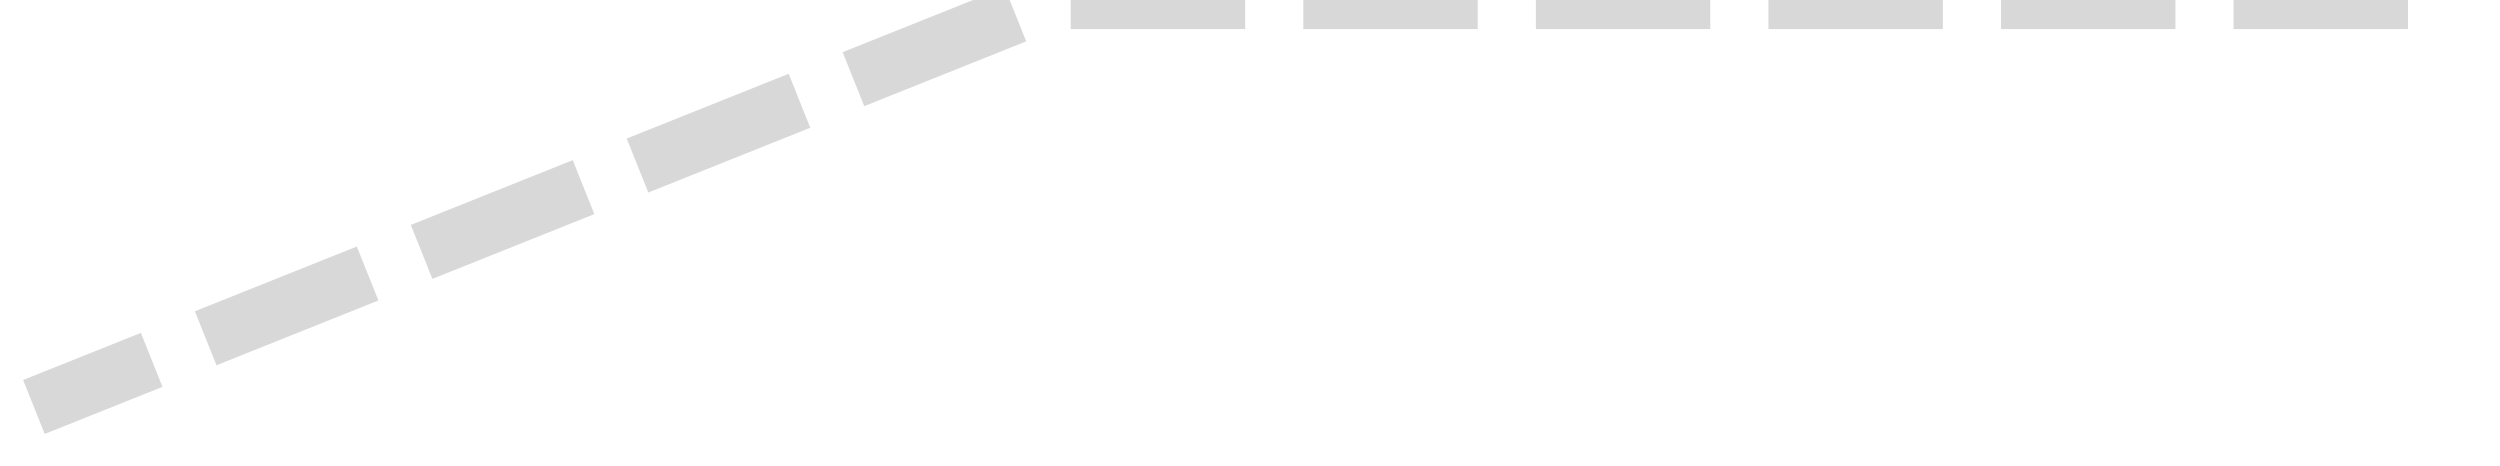
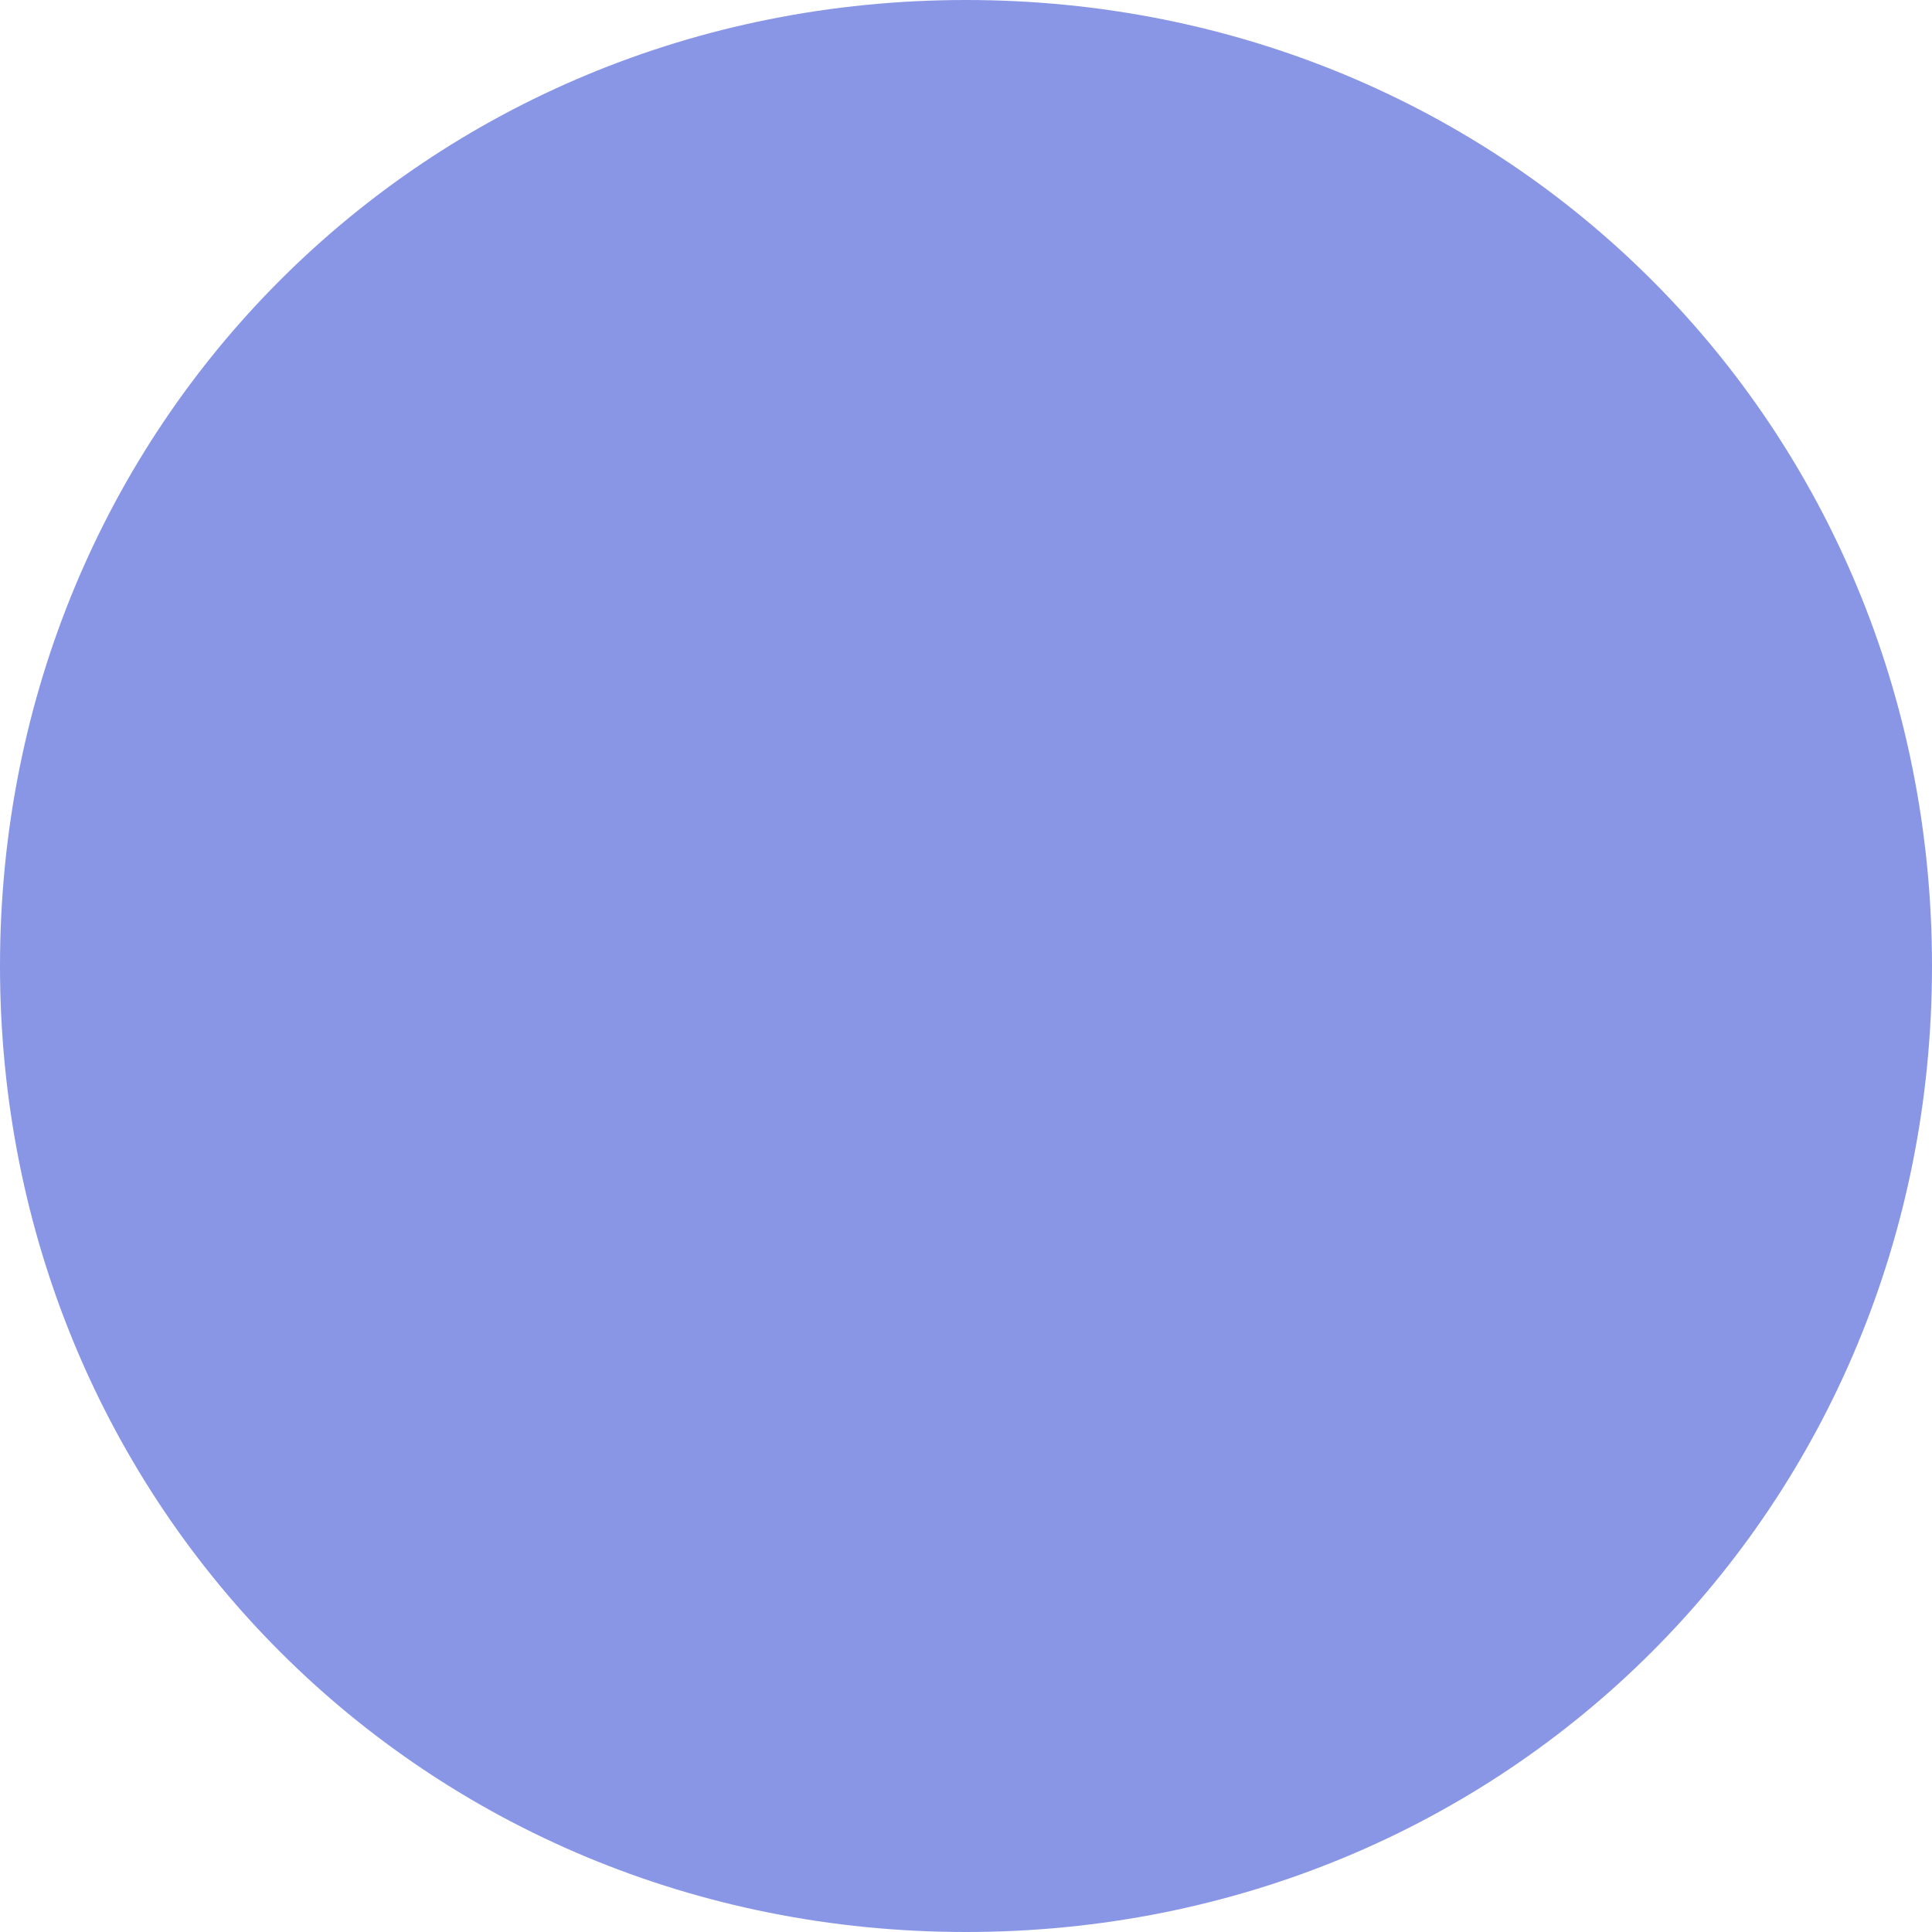
- <svg xmlns="http://www.w3.org/2000/svg" version="1.1" width="43px" height="8px">
-   <g transform="matrix(1 0 0 1 -252 -672 )">
-     <path d="M 41.417 0  L 18.083 0  L 0.583 7  " stroke-width="1" stroke-dasharray="3,1" stroke="#d8d8d8" fill="none" transform="matrix(1 0 0 1 252 672 )" />
+ <svg xmlns="http://www.w3.org/2000/svg" version="1.1" width="8px" height="8px">
+   <g transform="matrix(1 0 0 1 -352 -414 )">
+     <path d="M 356 414  C 358.24 414  360 415.76  360 418  C 360 420.24  358.24 422  356 422  C 353.76 422  352 420.24  352 418  C 352 415.76  353.76 414  356 414  Z " fill-rule="nonzero" fill="#8996e6" stroke="none" />
  </g>
</svg>
